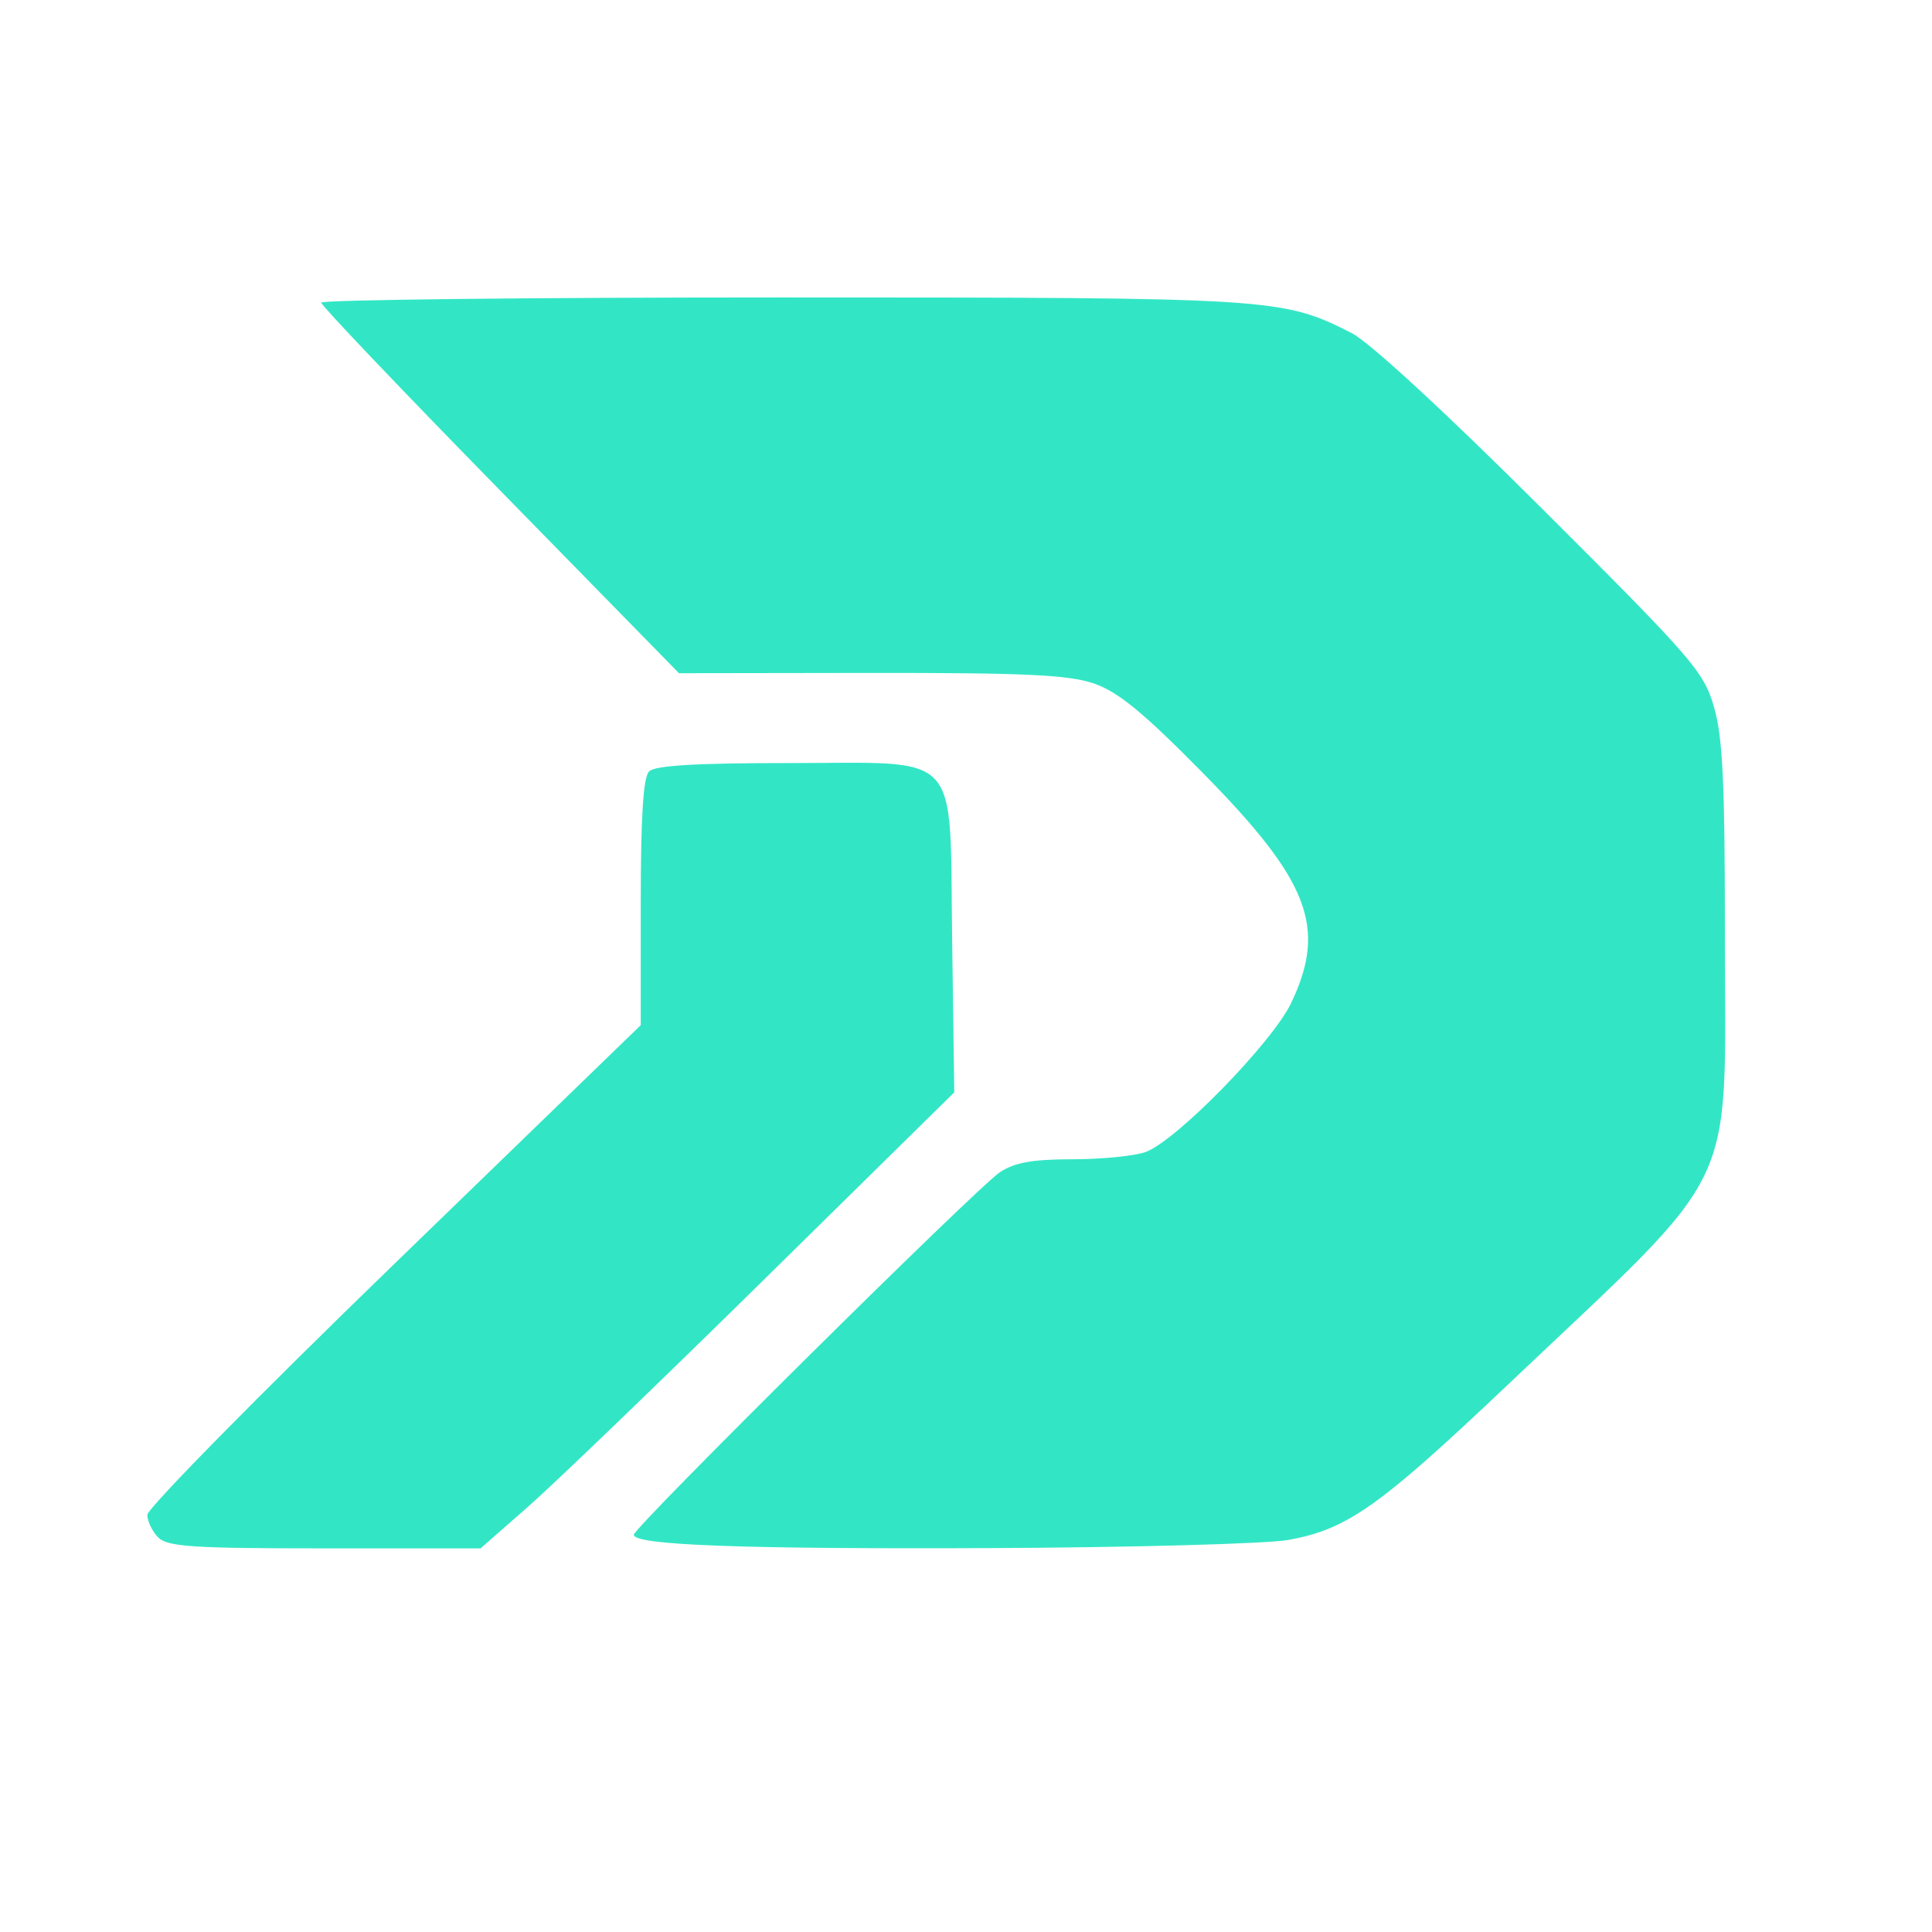
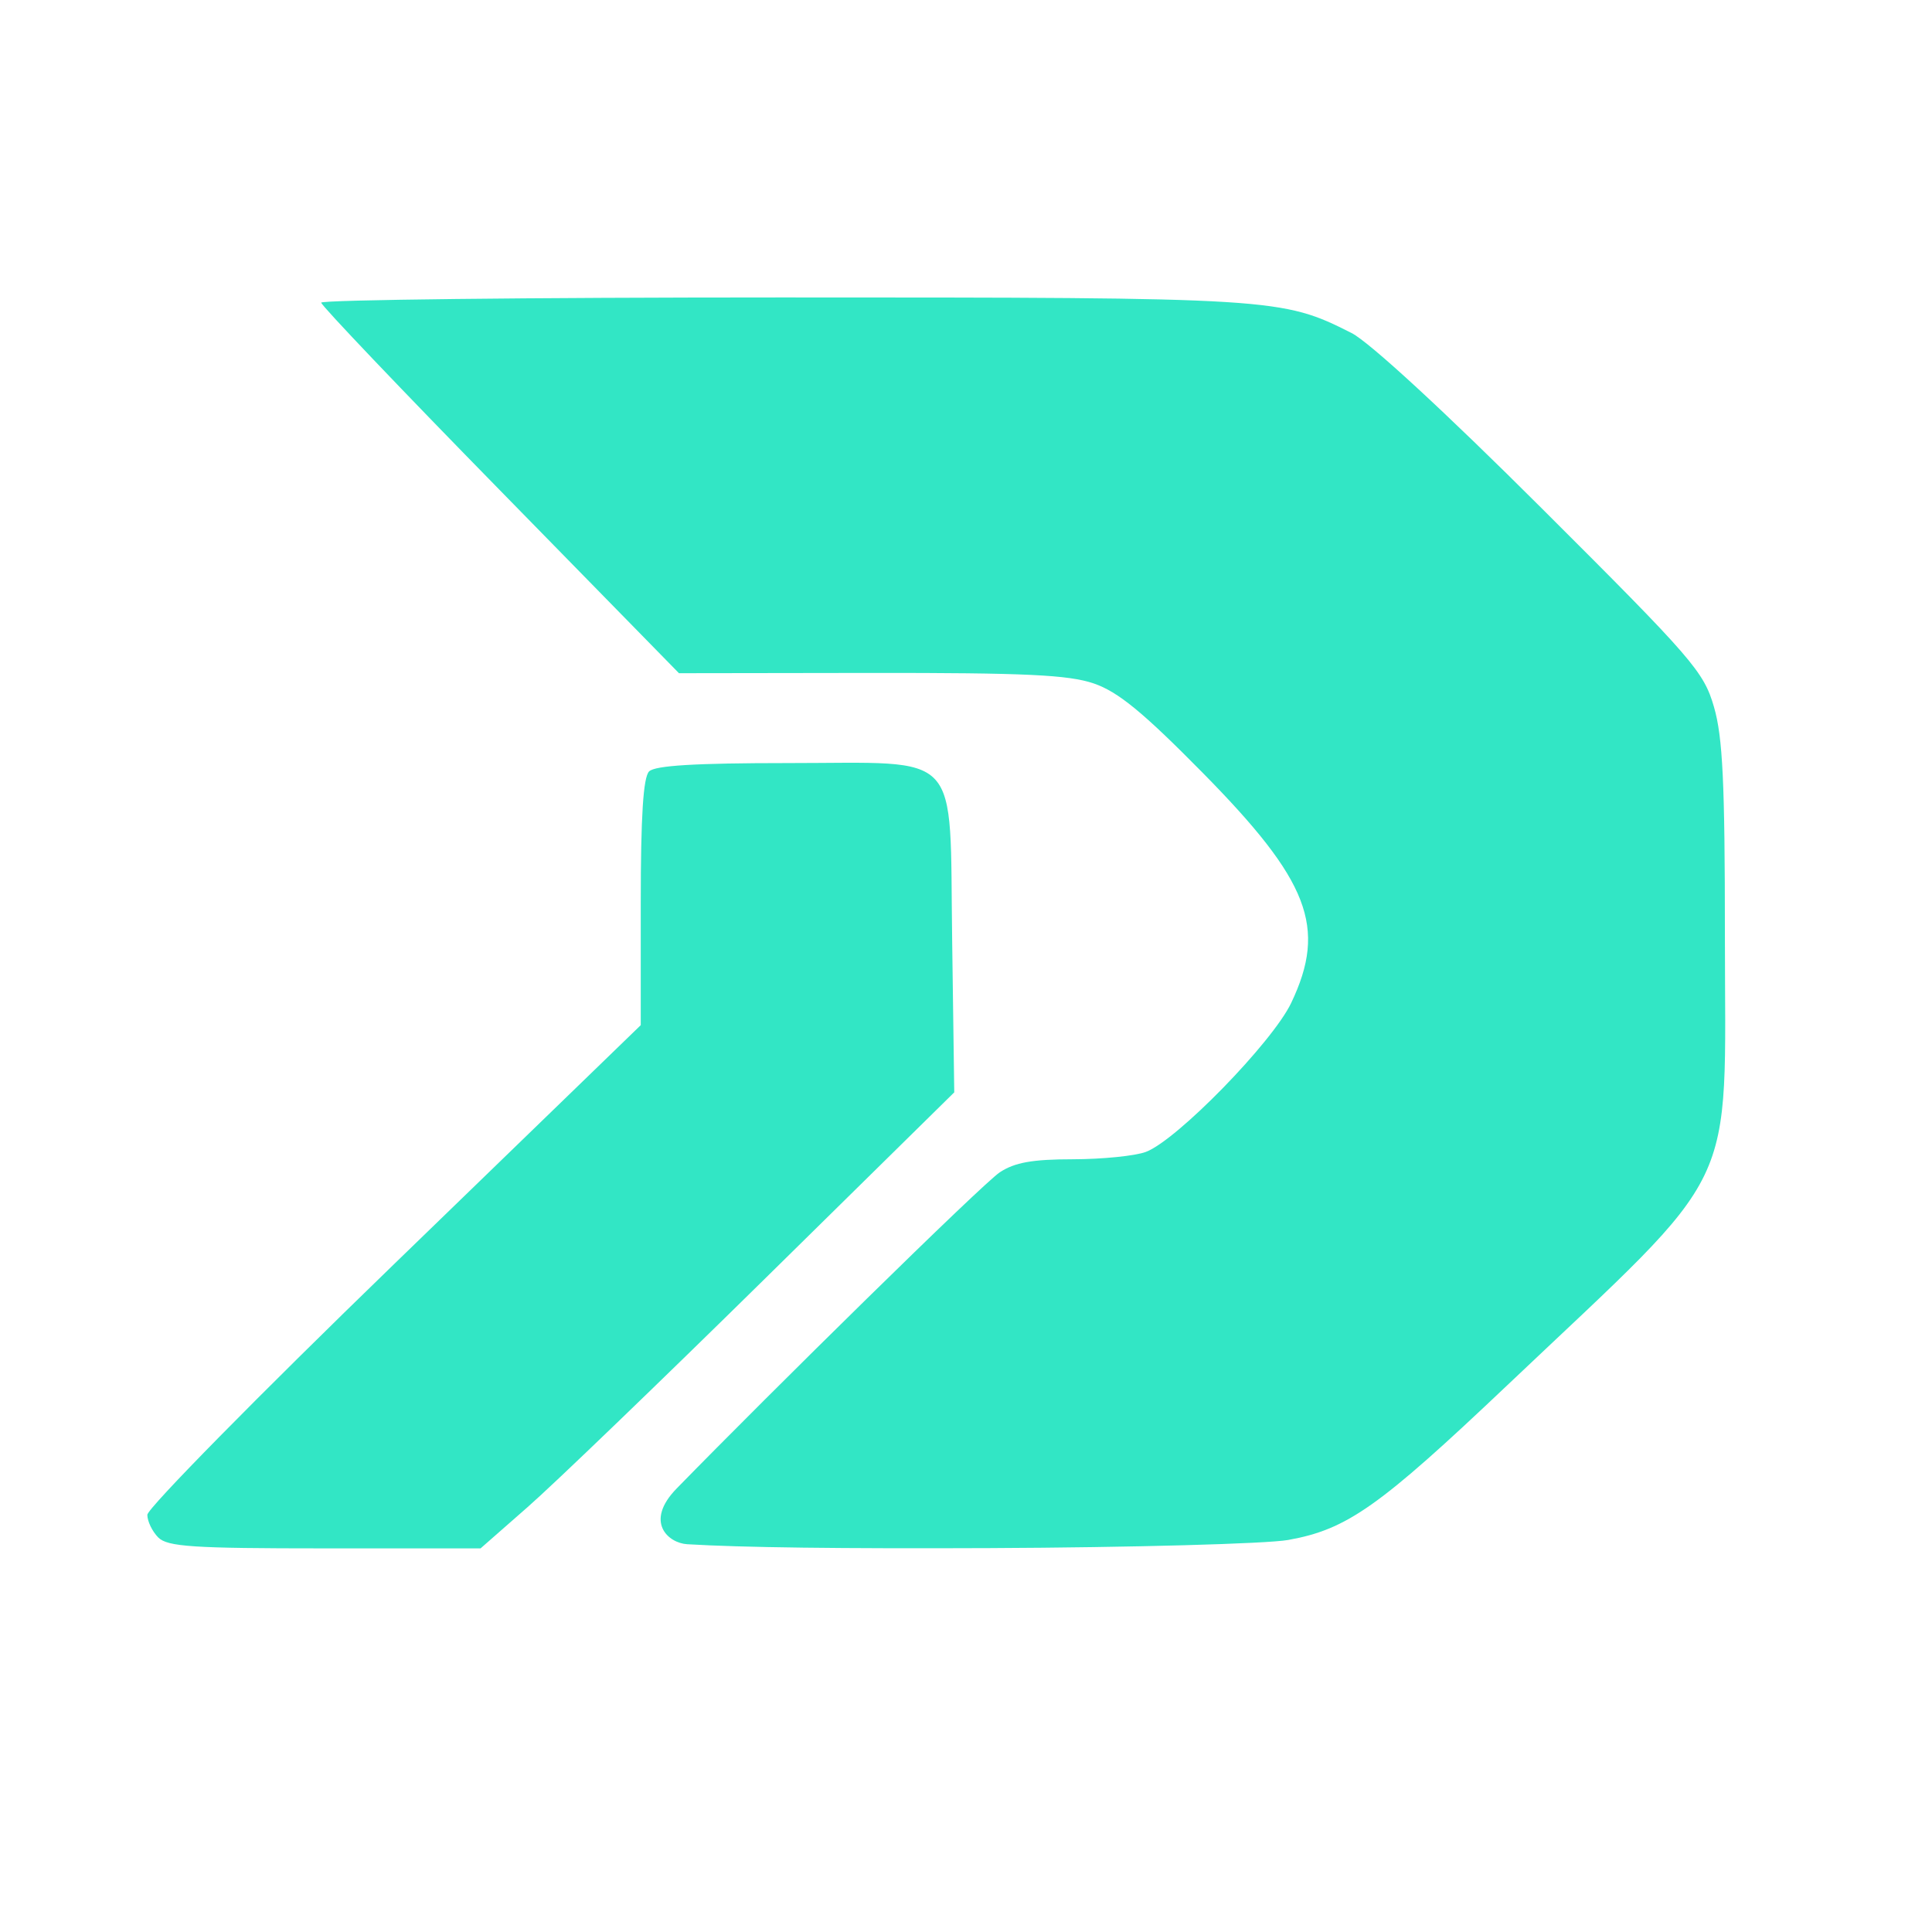
<svg xmlns="http://www.w3.org/2000/svg" viewBox="0 0 1000 1000">
-   <path id="dinkster-d" fill="#32E6C5" fill-rule="evenodd" d="M166.259 156.655C166.295 158.129 207.95 201.906 258.885 253.885L351.439 348.453L450.612 348.309C530.791 348.237 552.914 349.281 566.079 353.741C578.633 358.022 591.439 368.489 622.266 399.748C677.662 455.899 686.942 479.964 668.345 519.065C658.669 539.424 609.101 590.252 593.094 596.223C587.554 598.309 570.54 600.0 555.324 600.036C534.424 600.036 525.216 601.691 517.518 606.763C505.899 614.424 328.058 790.54 328.058 794.388C328.058 799.748 383.201 801.835 512.266 801.295C586.043 800.971 655.576 799.065 666.763 797.086C697.266 791.619 713.777 779.964 780.108 717.05C902.086 601.403 892.806 620.576 892.806 483.597C892.806 405.144 891.691 381.547 887.158 365.935C881.871 347.626 876.259 341.151 798.129 263.237C747.842 213.058 708.741 177.014 699.568 172.374C663.561 154.173 660.036 153.957 404.64 153.957C273.489 153.957 166.223 155.18 166.259 156.655ZM335.971 399.281C332.95 402.302 331.655 422.518 331.655 467.086V530.612L203.957 654.317C133.741 722.338 76.259 780.755 76.259 784.065C76.259 787.41 78.813 792.662 81.906 795.791C86.727 800.576 99.676 801.439 168.165 801.439H248.741L273.094 780.072C286.511 768.345 341.691 715.216 395.719 662.05L493.921 565.396L492.842 487.05C491.403 386.691 499.101 394.964 407.518 394.964C360.036 394.964 339.029 396.223 335.971 399.281Z" />
+   <path id="dinkster-d" fill="#32E6C5" fill-rule="evenodd" d="M166.259 156.655C166.295 158.129 207.95 201.906 258.885 253.885L351.439 348.453L450.612 348.309C530.791 348.237 552.914 349.281 566.079 353.741C578.633 358.022 591.439 368.489 622.266 399.748C677.662 455.899 686.942 479.964 668.345 519.065C658.669 539.424 609.101 590.252 593.094 596.223C587.554 598.309 570.54 600.0 555.324 600.036C534.424 600.036 525.216 601.691 517.518 606.763C508.455 612.739 398.263 721.202 350.217 770.463C333.4 787.705 345.833 798.693 355.728 799.29C384.0 800.997 434.827 801.619 512.266 801.295C586.043 800.971 655.576 799.065 666.763 797.086C697.266 791.619 713.777 779.964 780.108 717.05C902.086 601.403 892.806 620.576 892.806 483.597C892.806 405.144 891.691 381.547 887.158 365.935C881.871 347.626 876.259 341.151 798.129 263.237C747.842 213.058 708.741 177.014 699.568 172.374C663.561 154.173 660.036 153.957 404.64 153.957C273.489 153.957 166.223 155.18 166.259 156.655ZM335.971 399.281C332.95 402.302 331.655 422.518 331.655 467.086V530.612L203.957 654.317C133.741 722.338 76.259 780.755 76.259 784.065C76.259 787.41 78.813 792.662 81.906 795.791C86.727 800.576 99.676 801.439 168.165 801.439H248.741L273.094 780.072C286.511 768.345 341.691 715.216 395.719 662.05L493.921 565.396L492.842 487.05C491.403 386.691 499.101 394.964 407.518 394.964C360.036 394.964 339.029 396.223 335.971 399.281Z" />
</svg>
